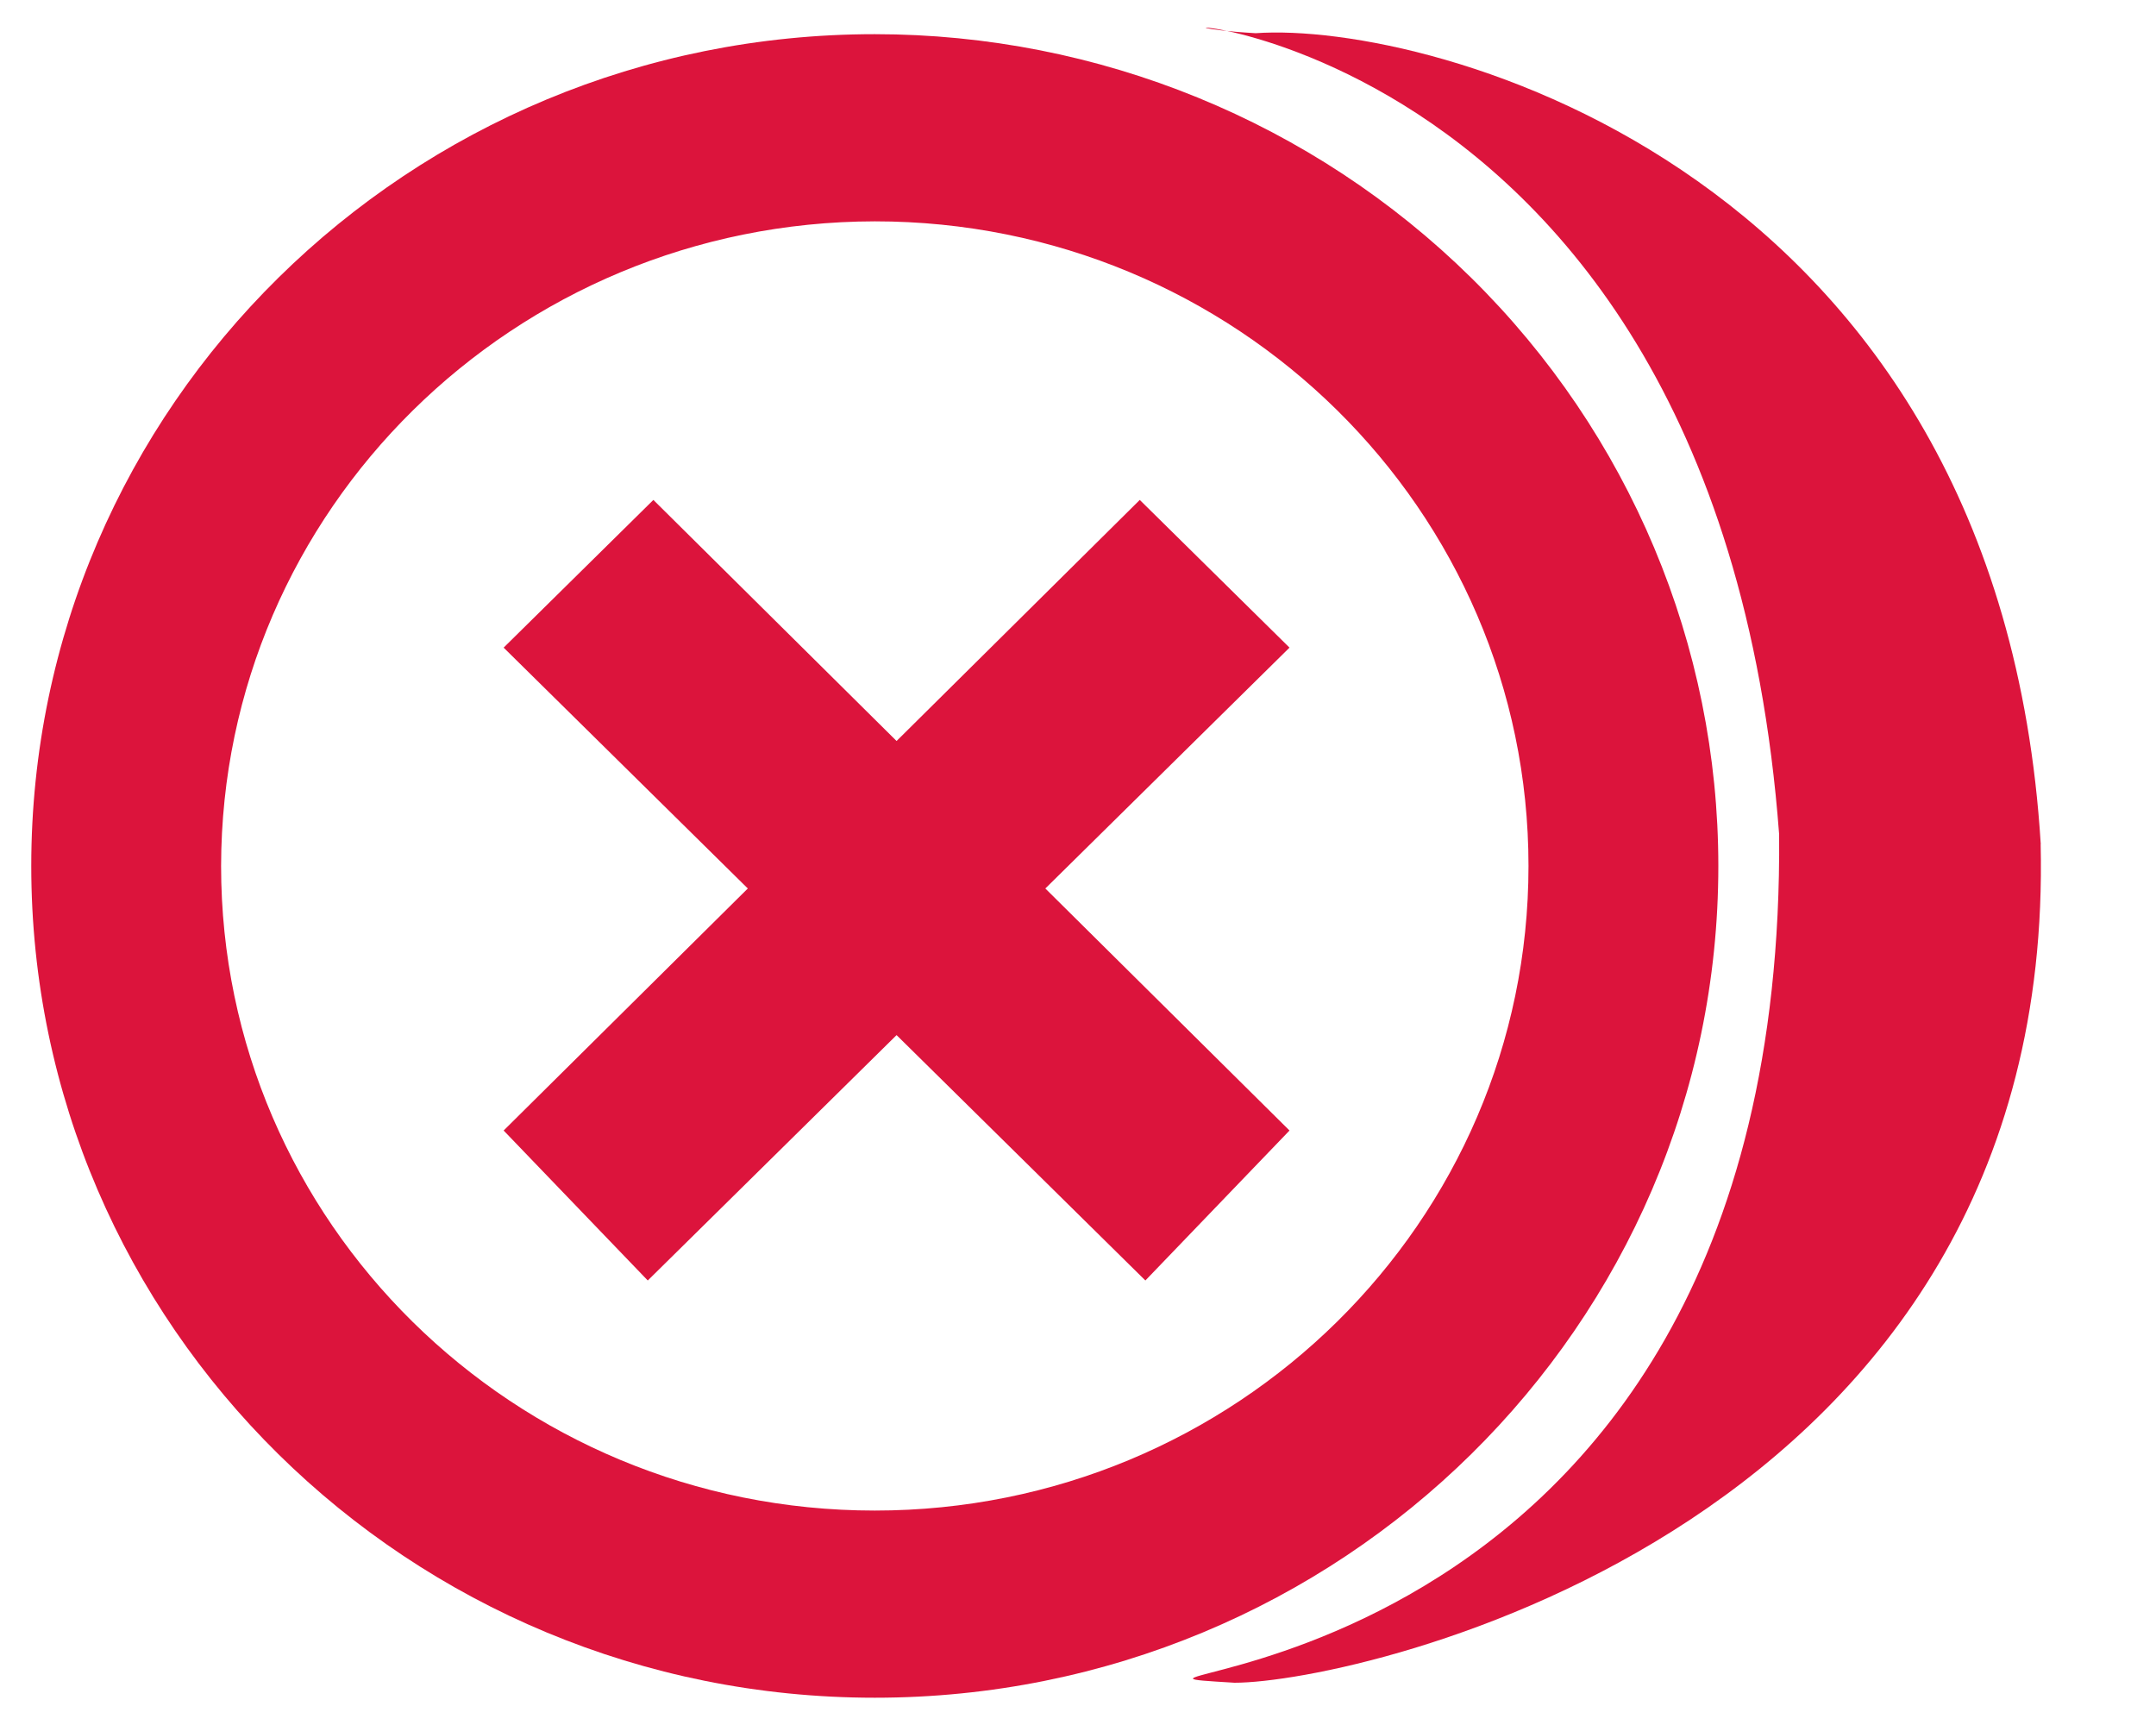
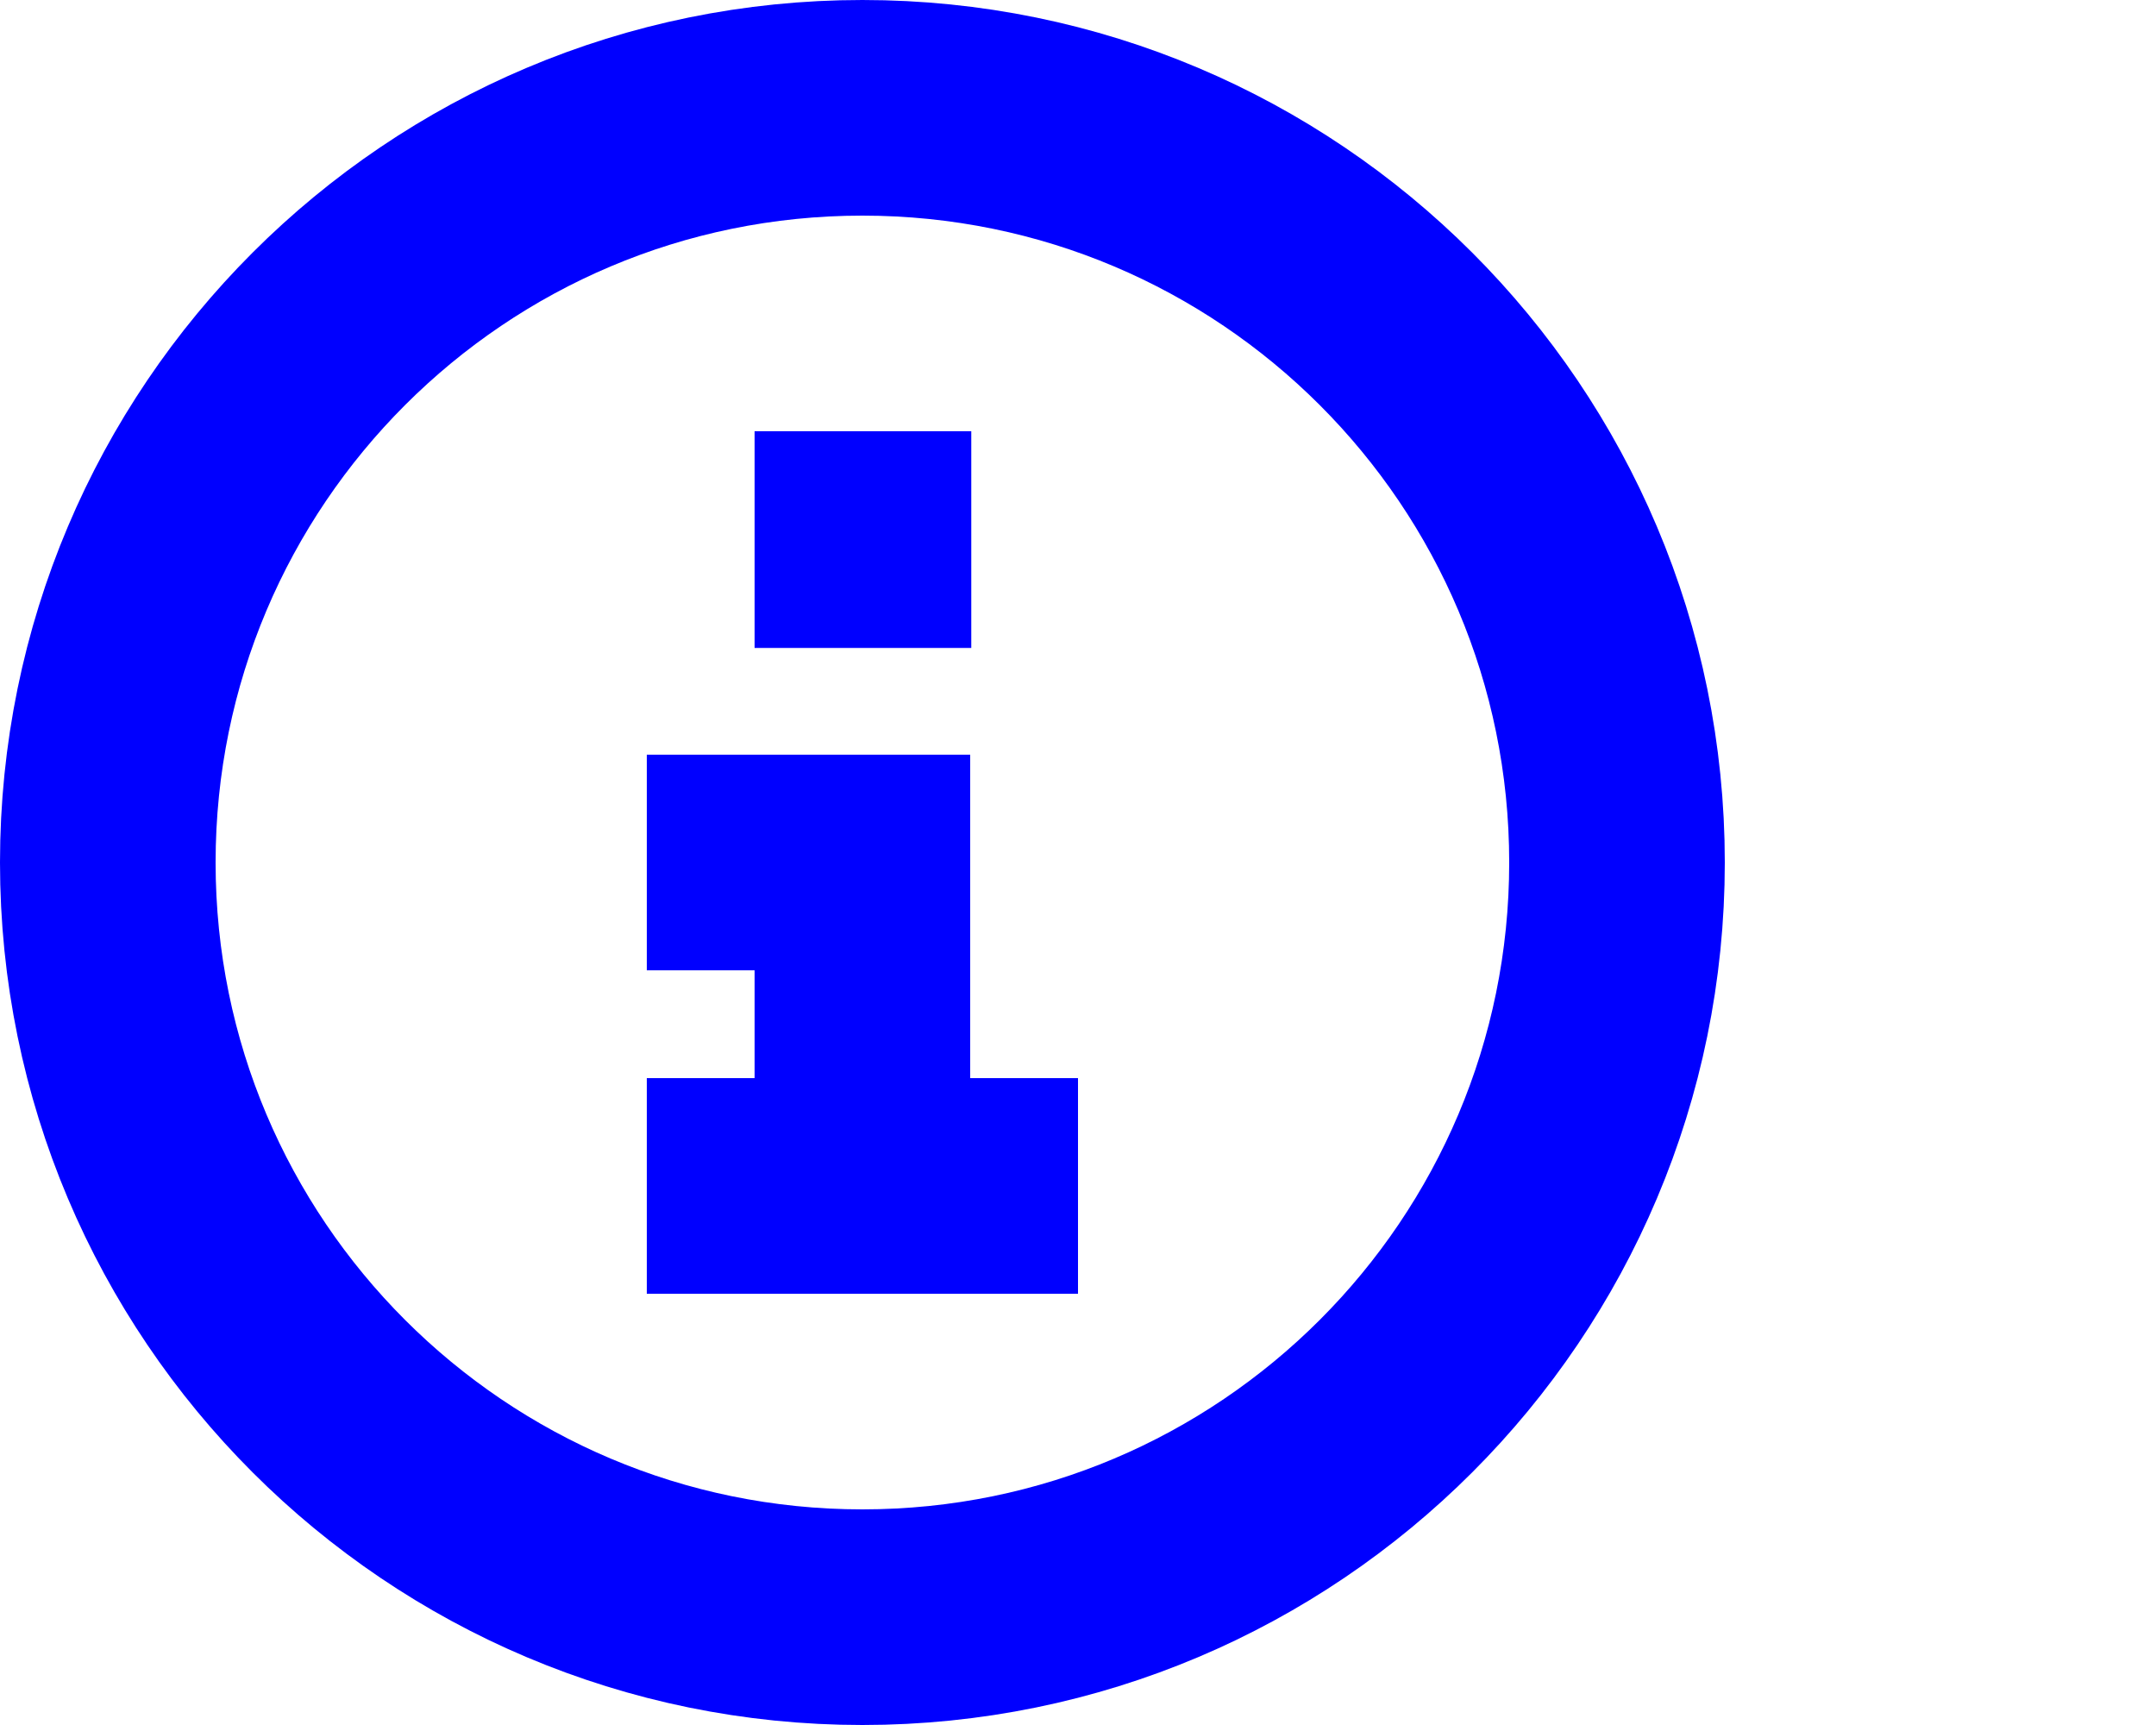
- <svg xmlns="http://www.w3.org/2000/svg" viewBox="0 0 20 16" fill="none">
-   <path d="m 18.93,7.83 c 0.146,6.337 -6.323,7.778 -7.478,7.778 -2.107,-0.129 5.118,0.356 5.052,-7.87 -0.605,-8.004 -7.077,-7.563 -4.857,-7.43 1.606,-0.115 6.897,1.263 7.284,7.523 z" fill="crimson" stroke-width="2" />
-   <path fill-rule="evenodd" clip-rule="evenodd" d="m 8.115,2.053 c 3.349,0 6.064,2.677 6.064,5.979 0,3.302 -2.715,5.979 -6.064,5.979 -3.349,0 -6.064,-2.677 -6.064,-5.979 0.005,-3.3 2.717,-5.974 6.064,-5.979 z m 0,-1.736 c -4.321,0 -7.825,3.454 -7.825,7.715 0,4.261 3.503,7.715 7.825,7.715 4.321,0 7.825,-3.454 7.825,-7.715 0,-2.046 -0.824,-4.008 -2.292,-5.455 C 12.18,1.13 10.19,0.317 8.115,0.317 Z M 6.937,8.241 4.672,10.486 6.009,11.877 8.317,9.601 10.625,11.877 11.962,10.486 9.697,8.241 11.962,6.007 10.573,4.637 8.317,6.873 6.061,4.637 4.672,6.007 Z" fill="crimson" stroke-width="2" />
+ <svg xmlns="http://www.w3.org/2000/svg" viewBox="0 0 20 16">
+   <g stroke-width="2" stroke="blue" shape-rendering="geometricPrecision">
+     <circle fill="none" cx="8" cy="8" r="7" stroke-linejoin="round" />
+     <polyline points="8 11 8 8" />
+     <polyline points="9 8 6 8" />
+     <line x1="10" y1="11" x2="6" y2="11" />
+     <rect x="8" y="5" width="0.01" height="0.01" />
+   </g>
</svg>
